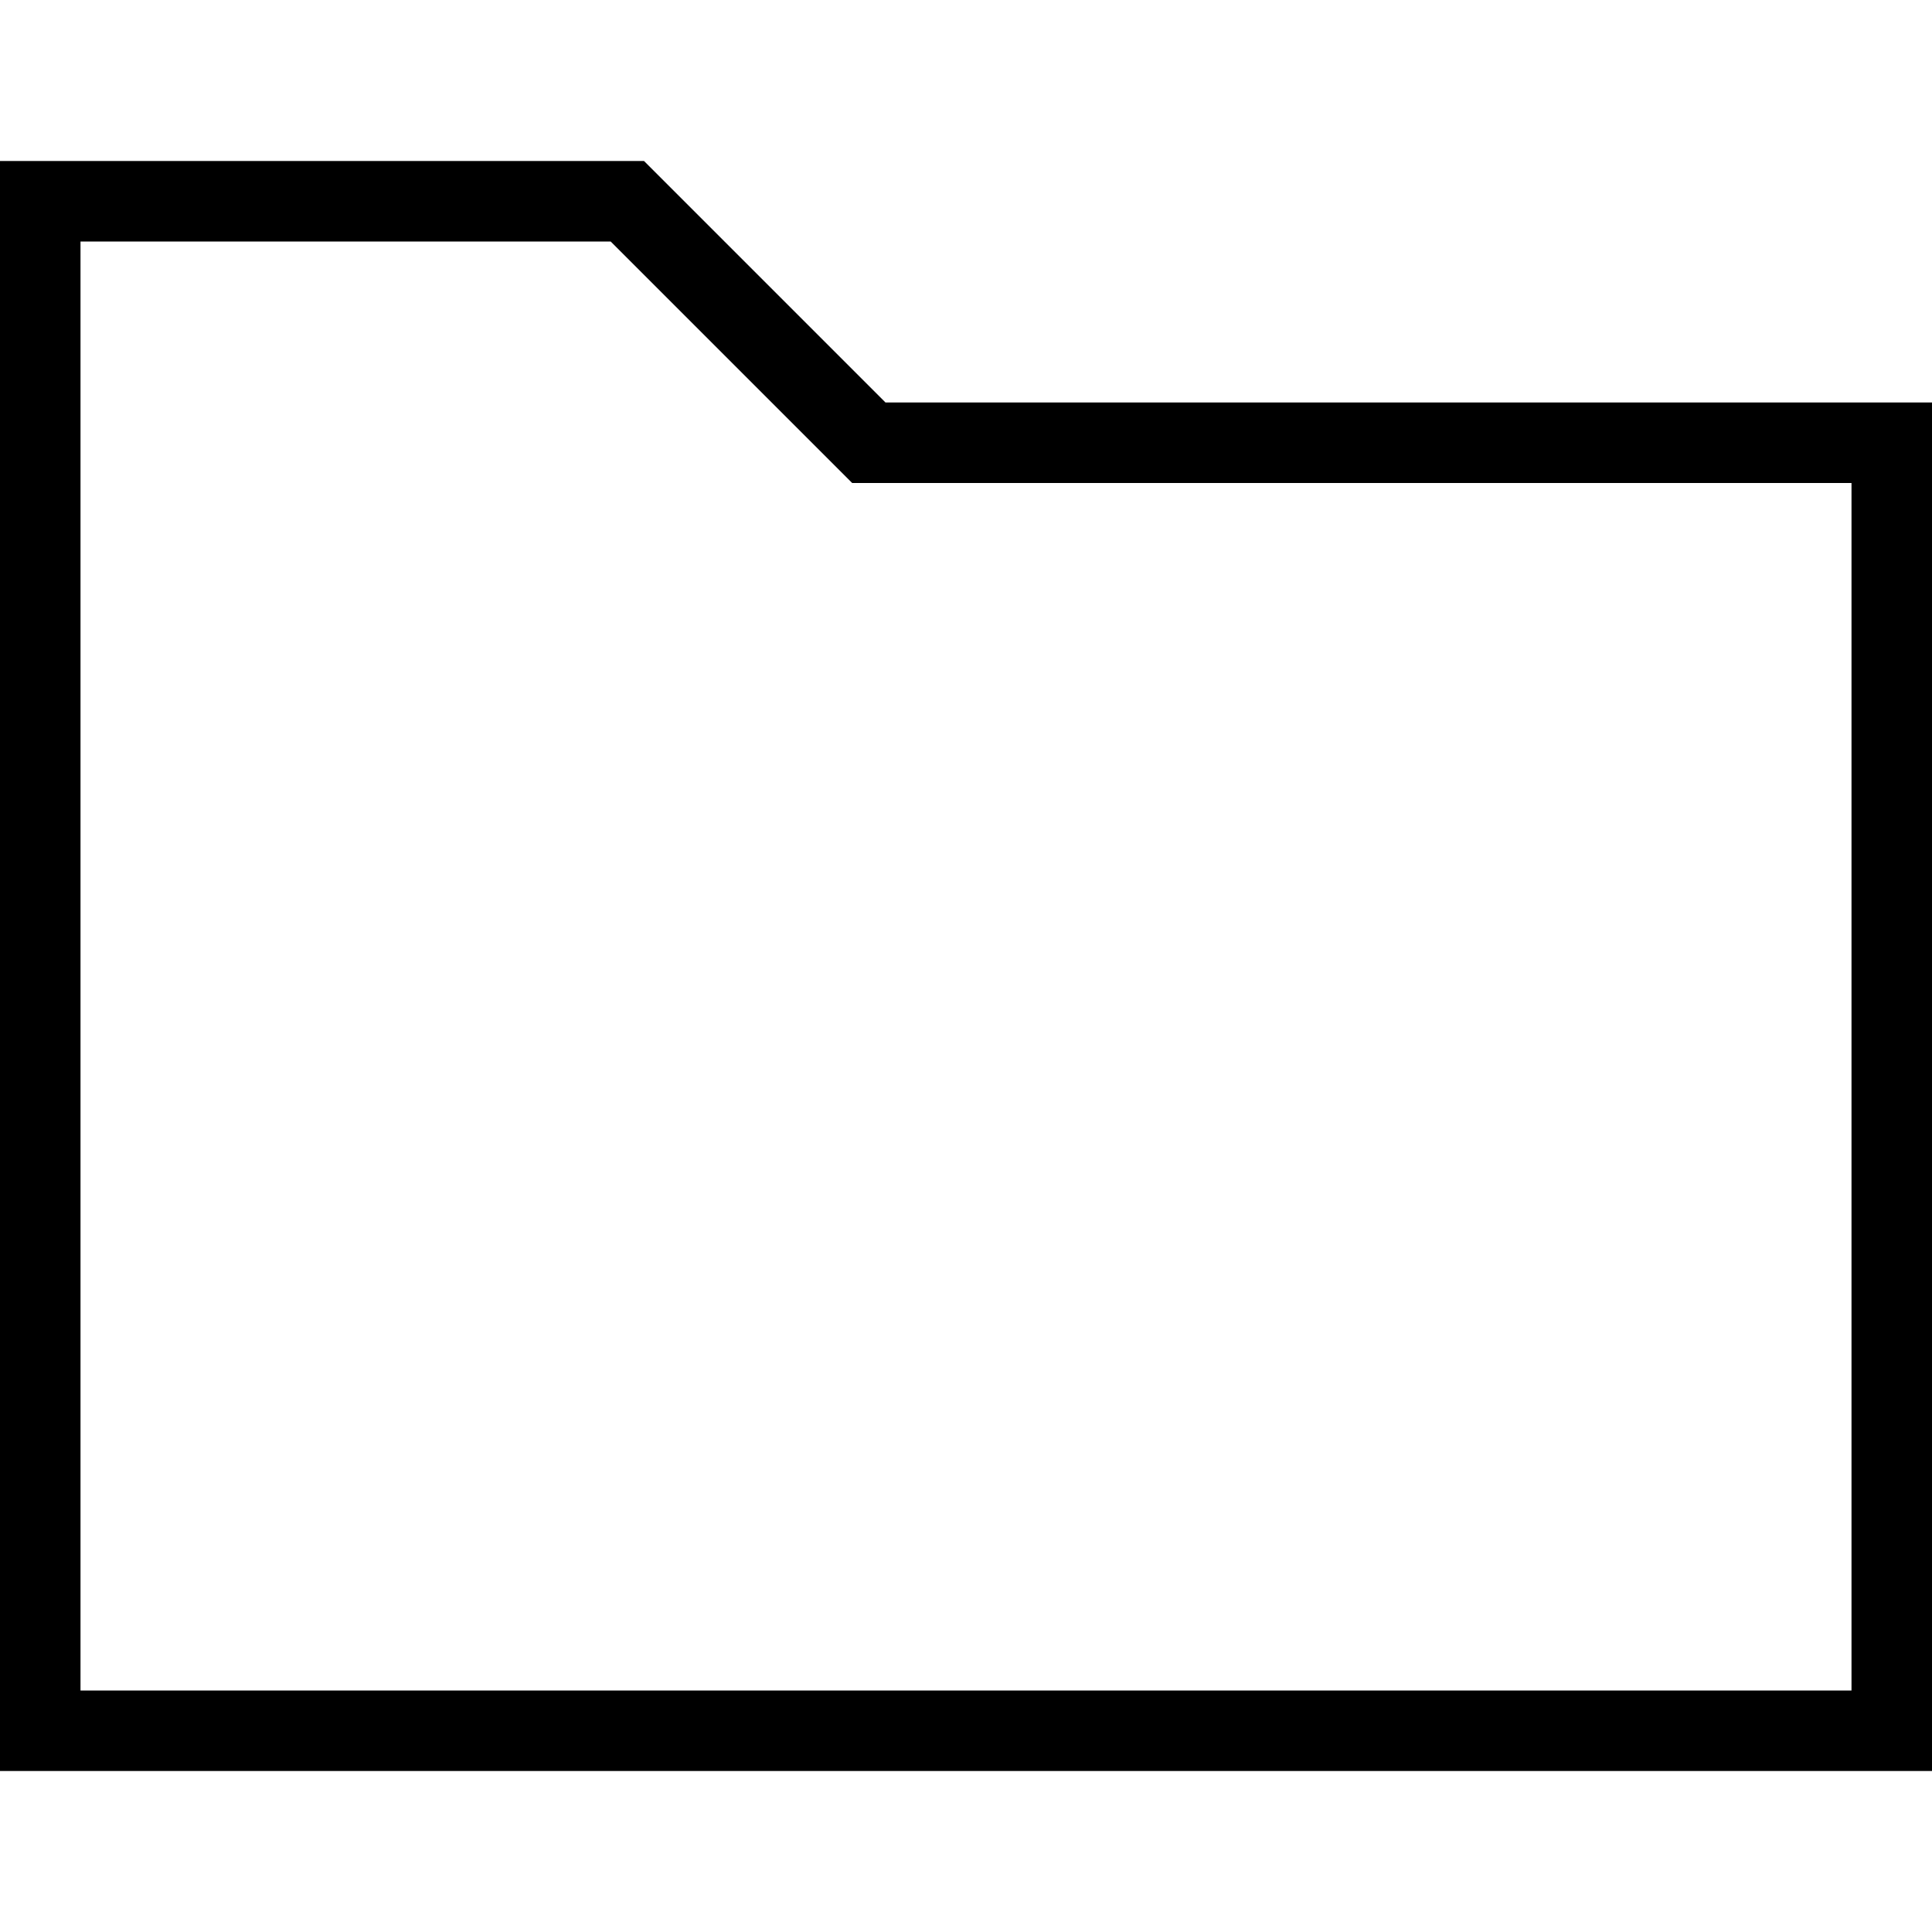
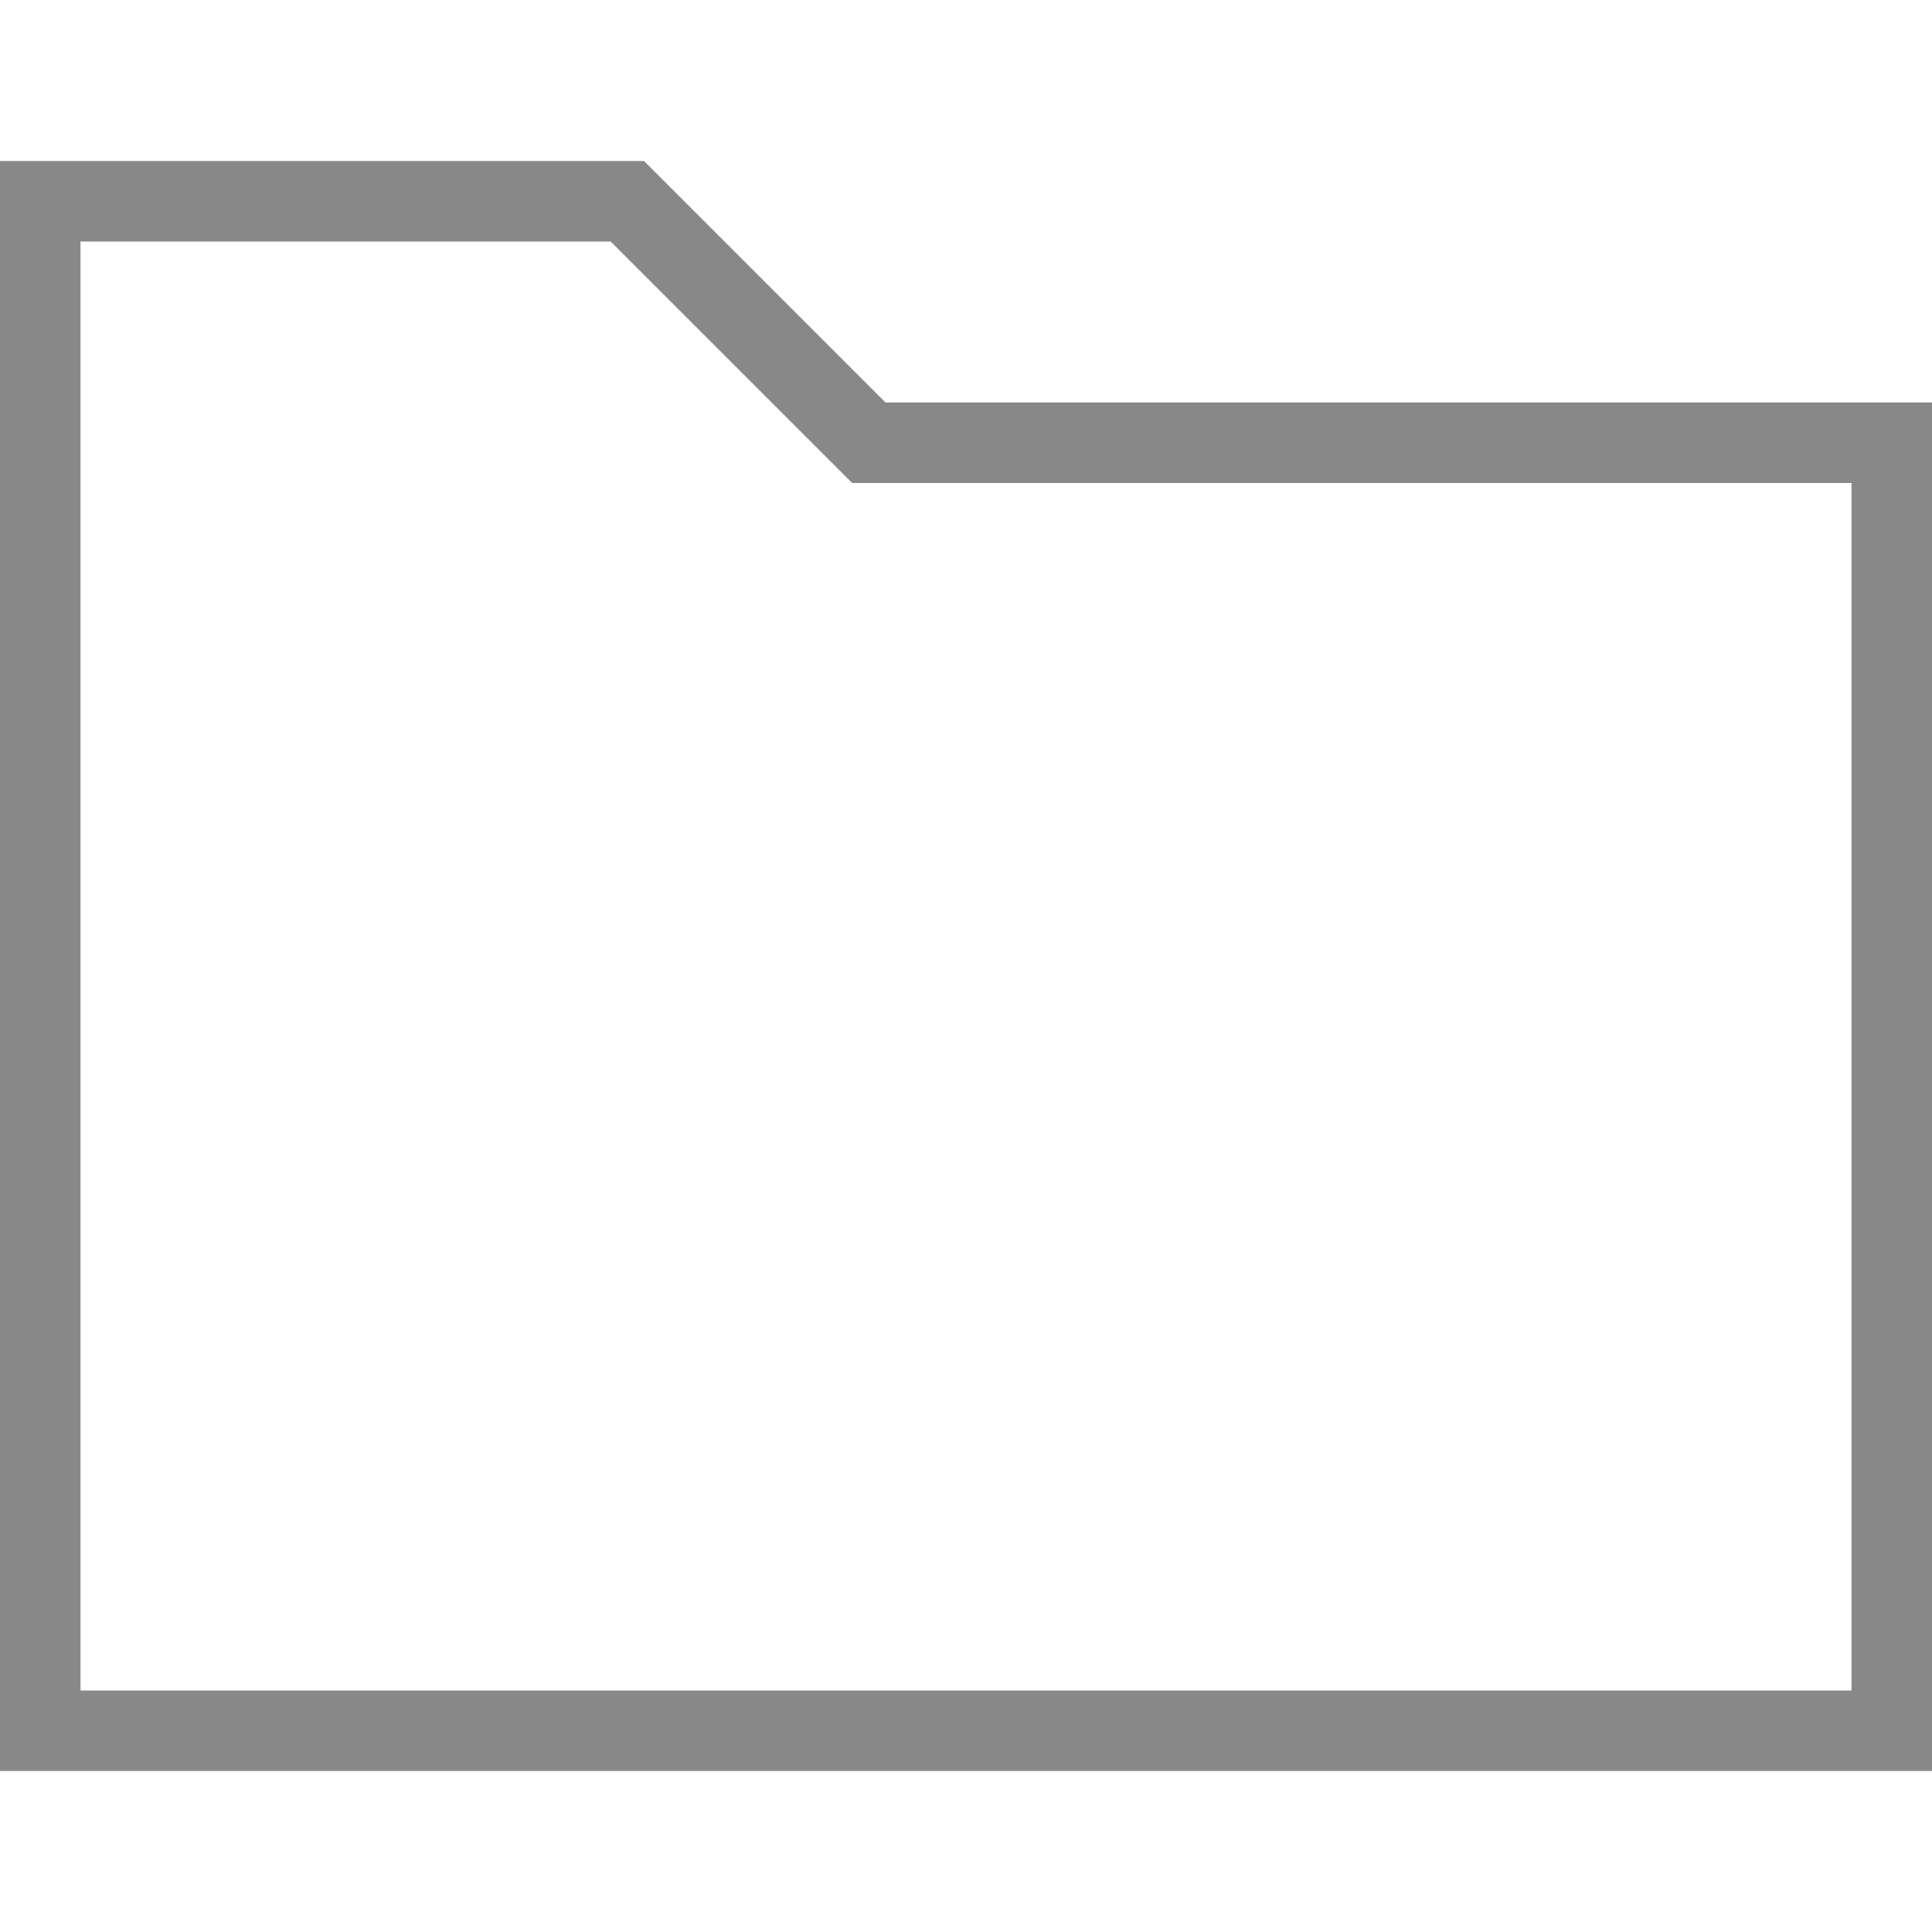
- <svg xmlns="http://www.w3.org/2000/svg" width="16" height="16" viewBox="0 0 24 24" fill-rule="evenodd" clip-rule="evenodd">
+ <svg xmlns="http://www.w3.org/2000/svg" width="16" height="16" viewBox="0 0 24 24" fill="#888" fill-rule="evenodd" clip-rule="evenodd">
  <path d="M11 5h13v17h-24v-20h8l3 3zm-10-2v18h22v-15h-12.414l-3-3h-6.586z" />
</svg>
